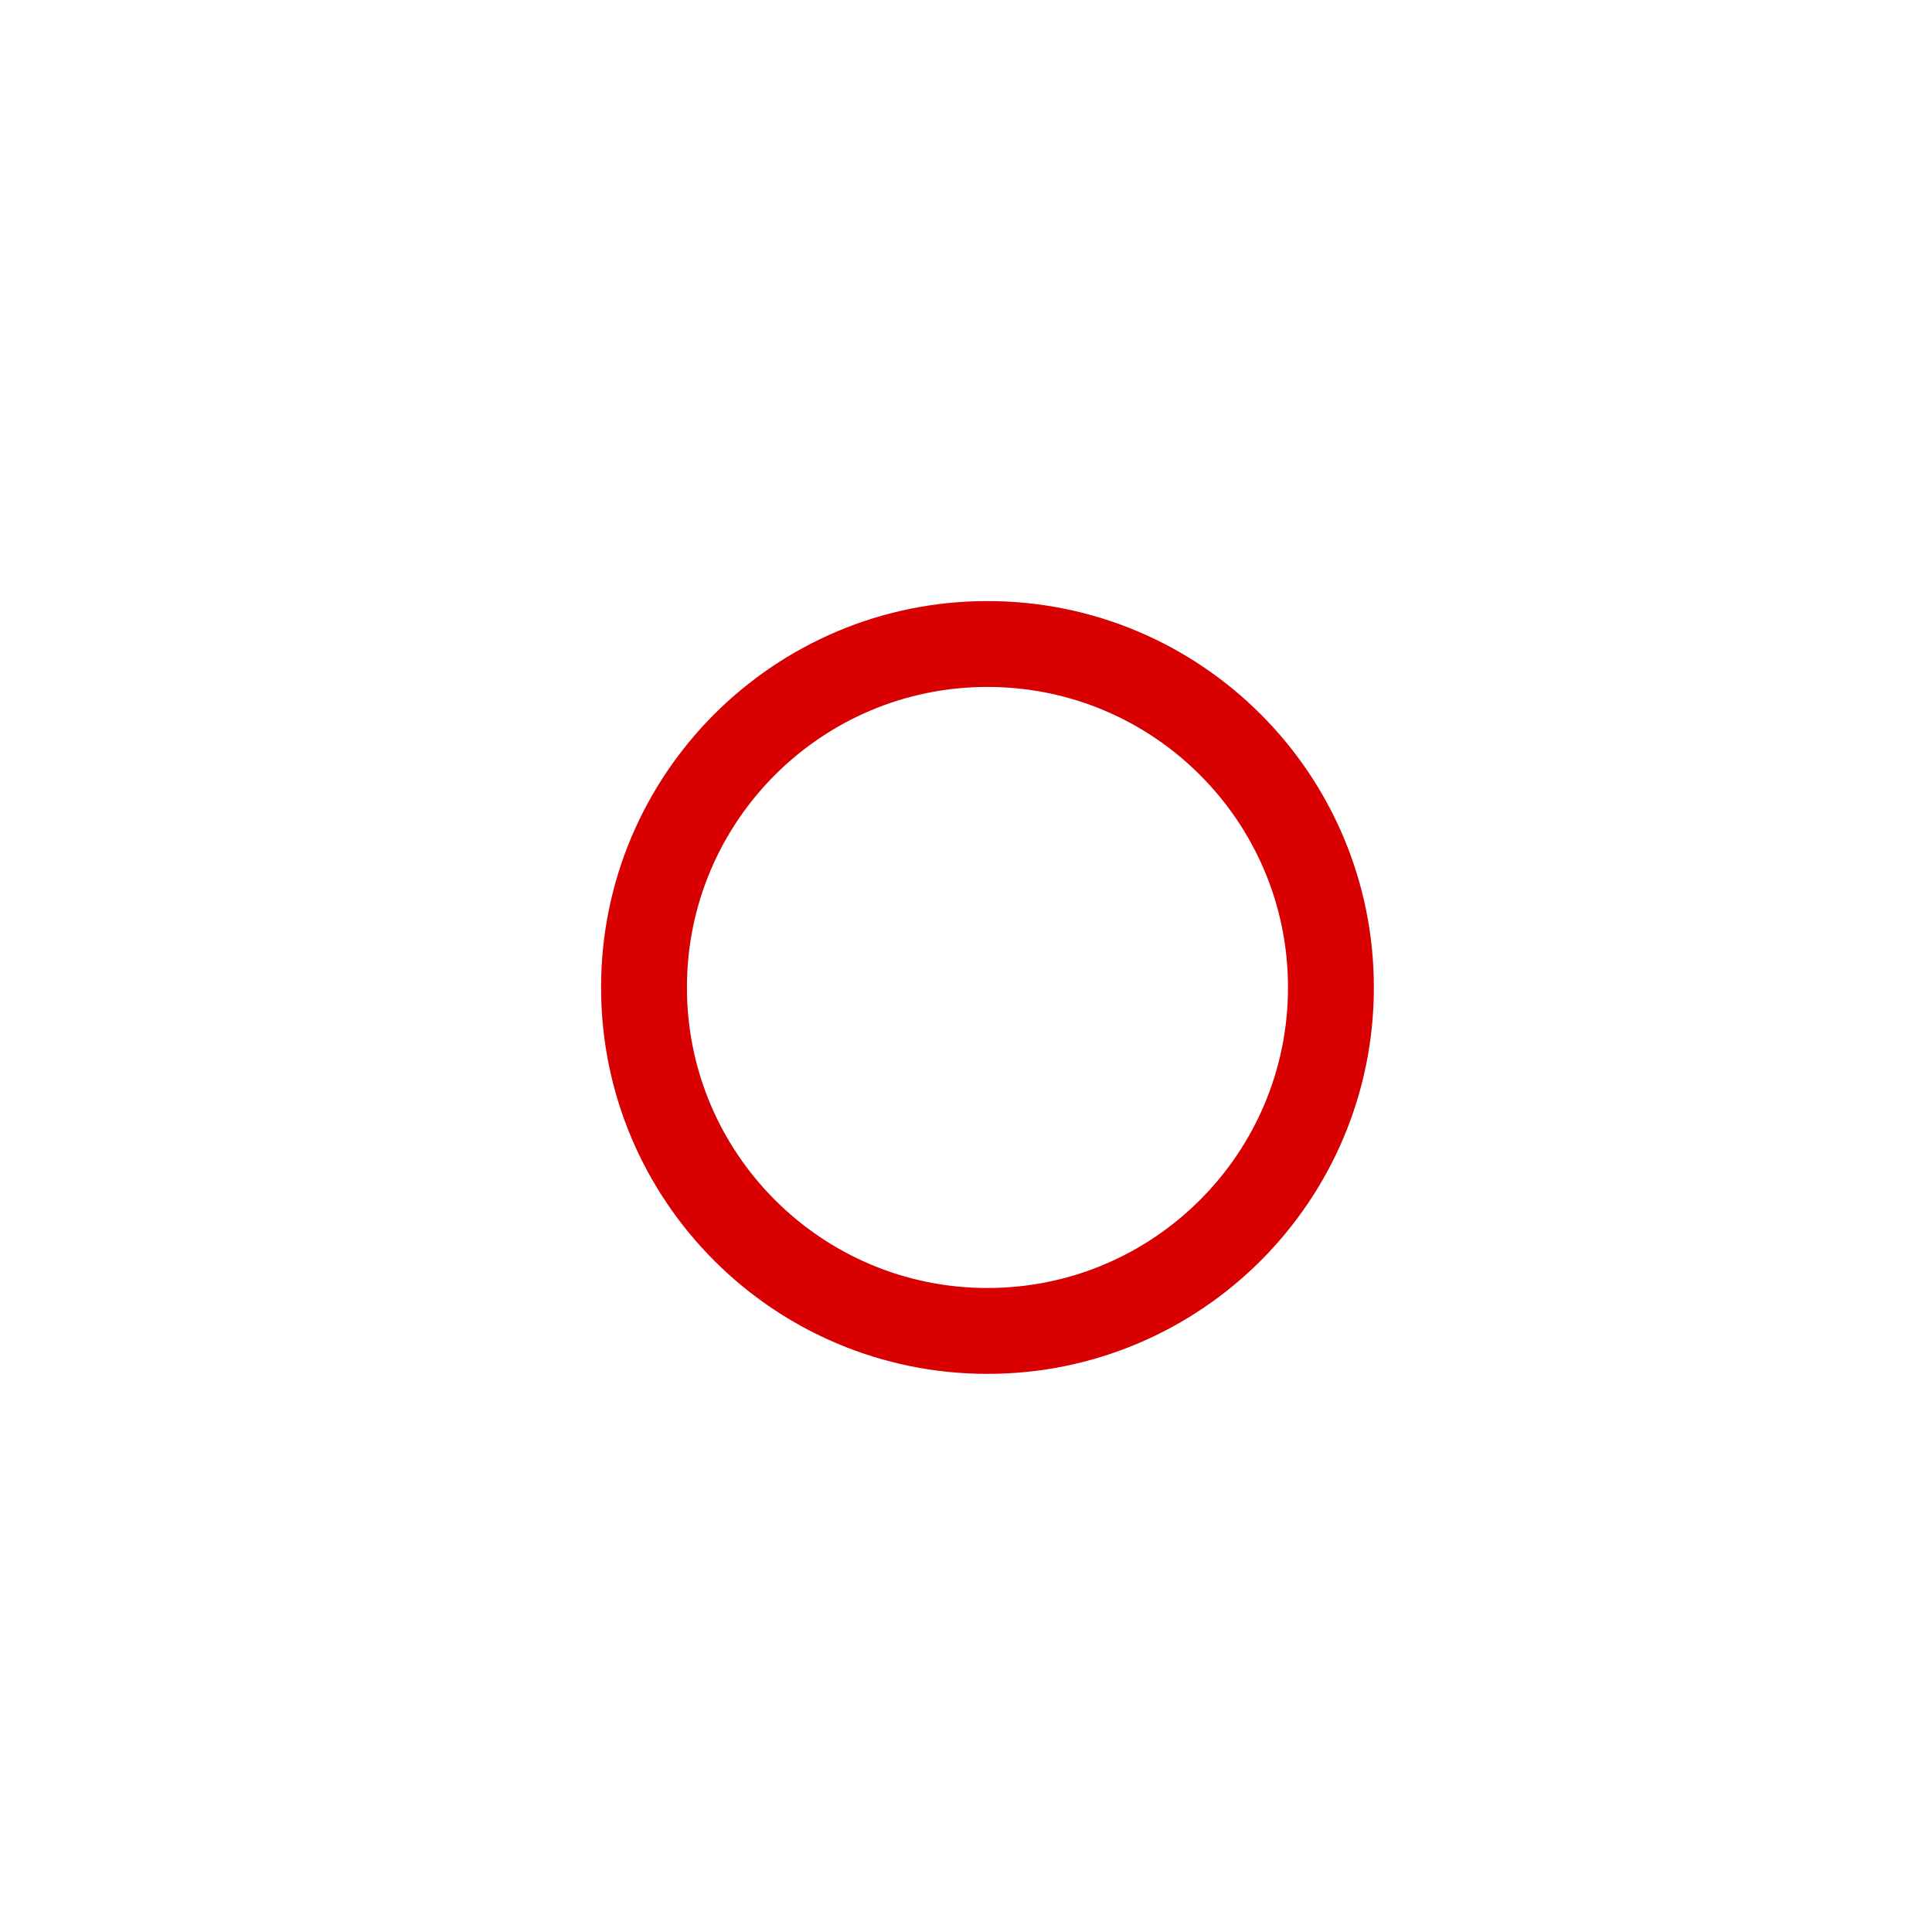
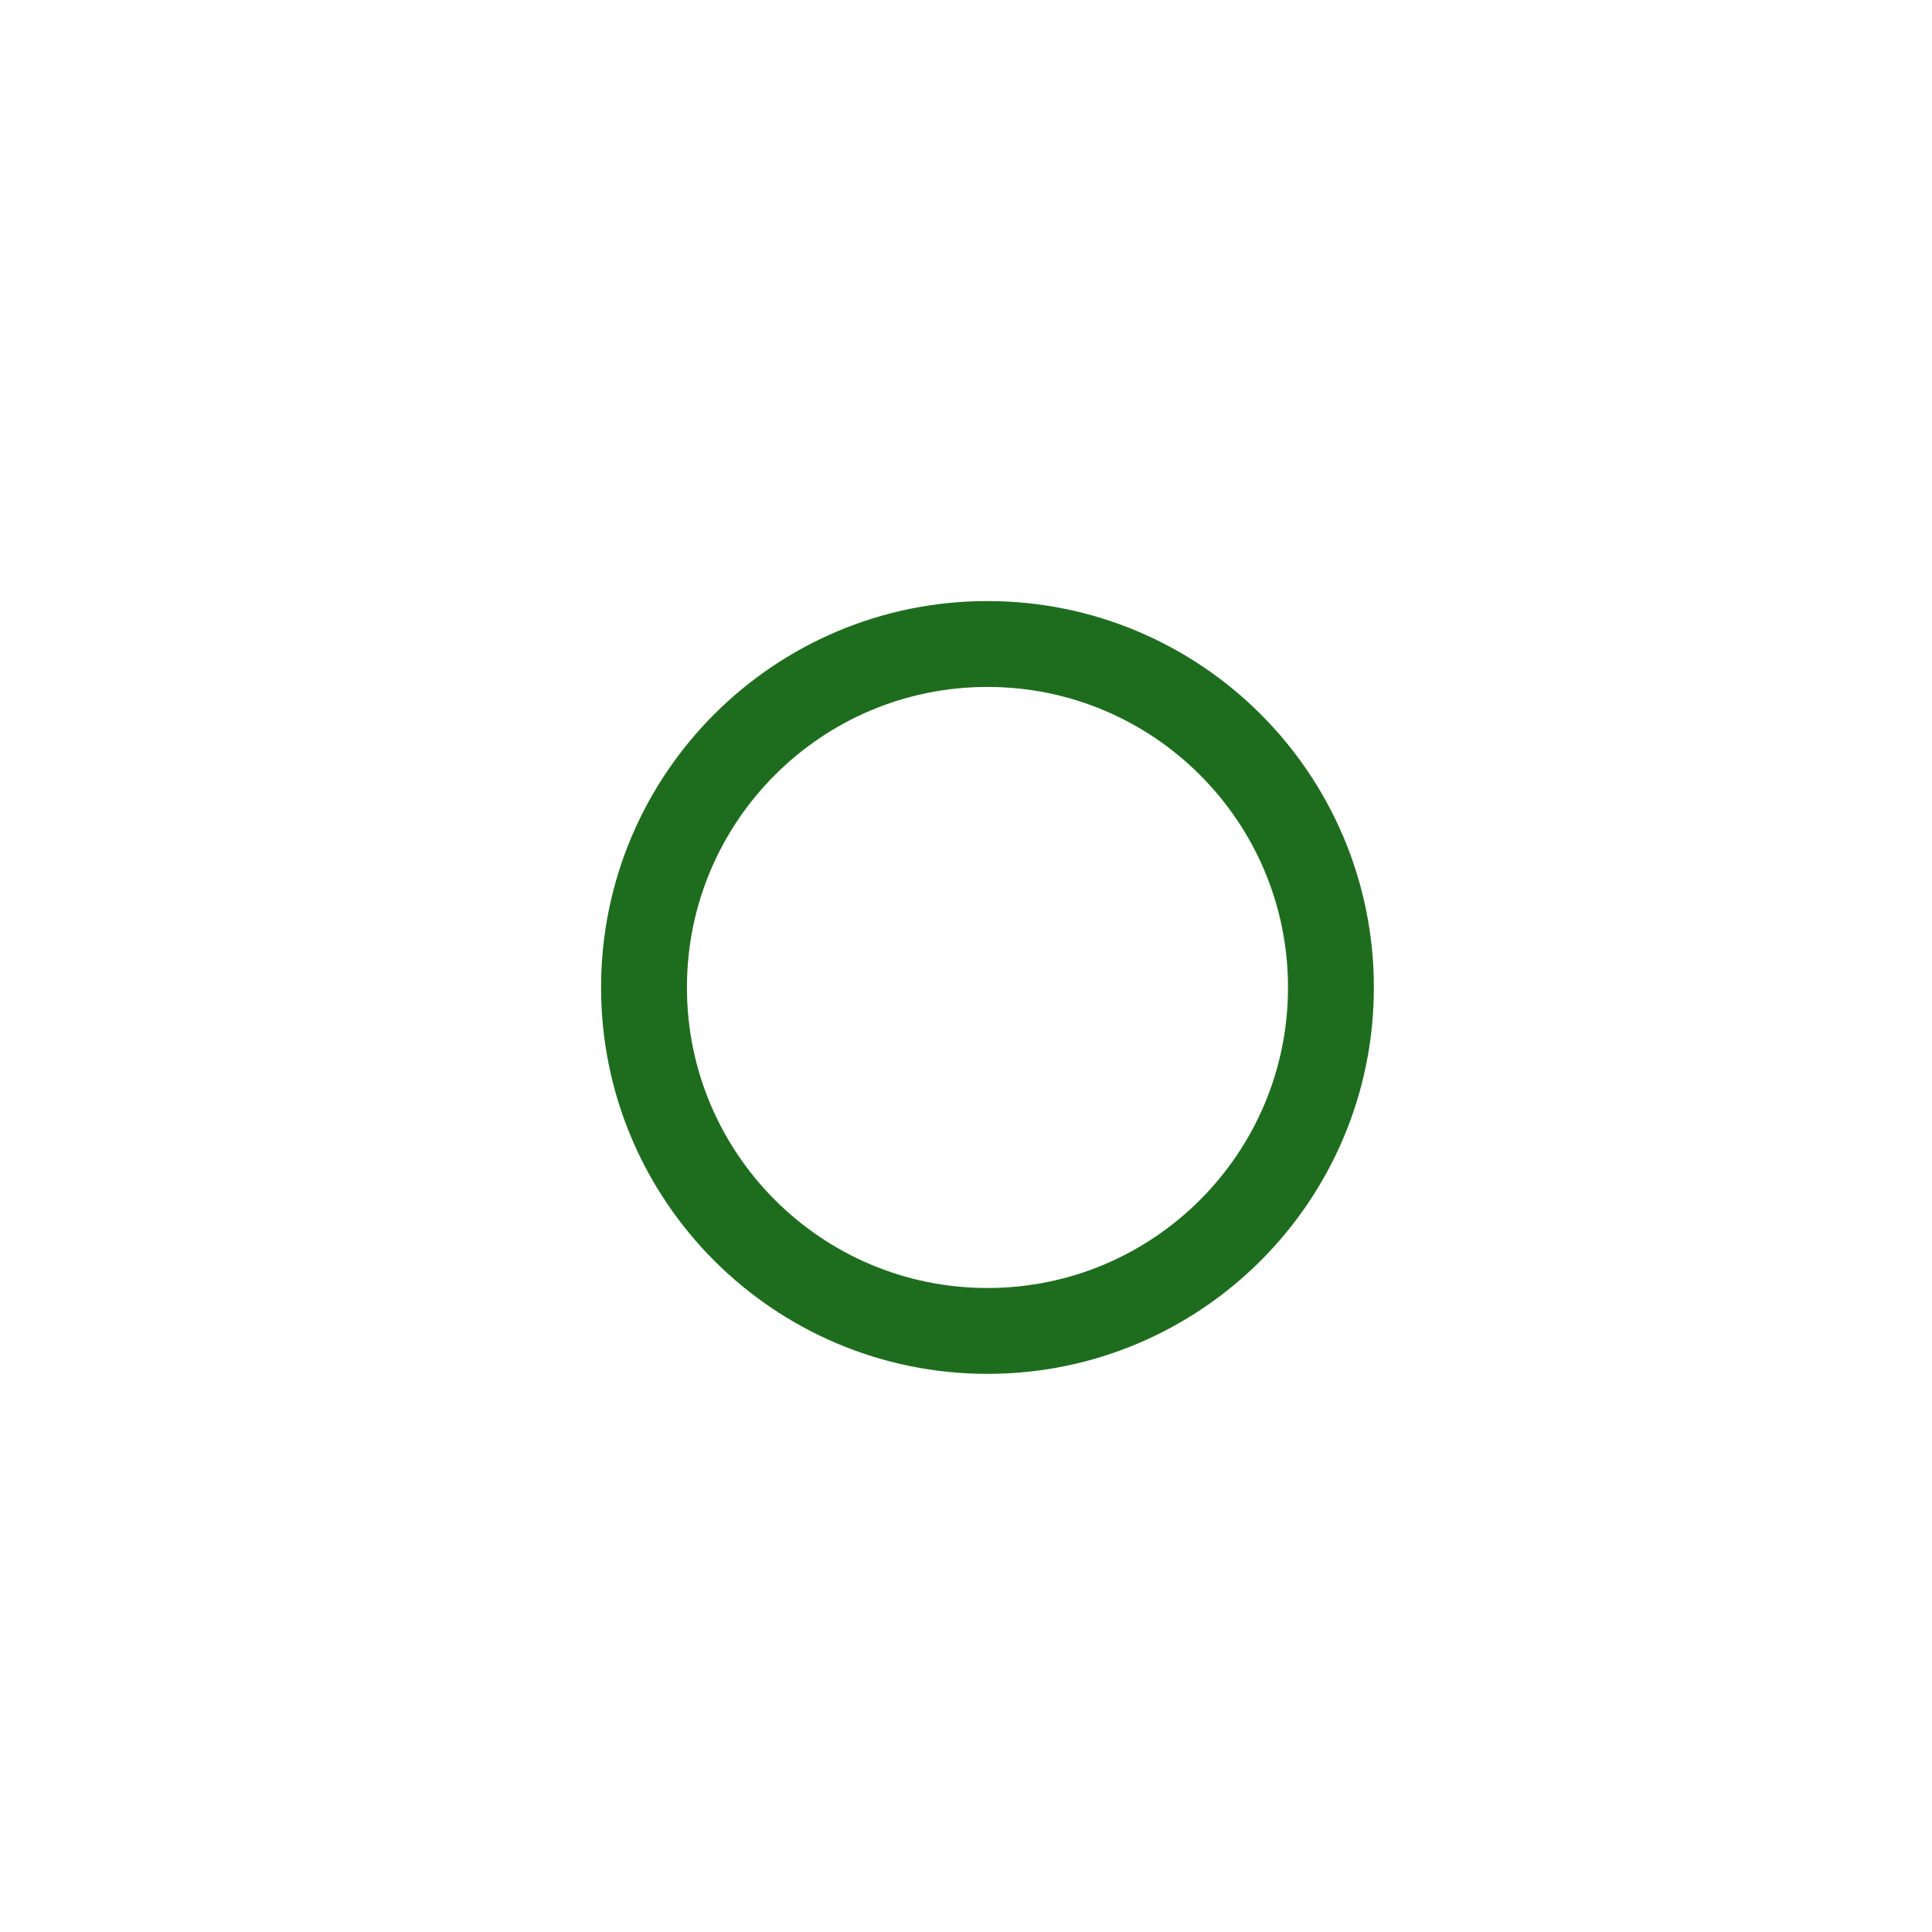
- <svg xmlns="http://www.w3.org/2000/svg" width="120" height="120" viewBox="0 0 45 45" stroke="#d80000">
+ <svg xmlns="http://www.w3.org/2000/svg" width="120" height="120" viewBox="0 0 45 45" stroke="#1e6d1e">
  <g fill="none" fill-rule="evenodd" transform="translate(1 1)" stroke-width="2">
    <circle cx="22" cy="22" r="6" stroke-opacity="0">
      <animate attributeName="r" begin="1.5s" dur="3s" values="6;22" calcMode="linear" repeatCount="indefinite" />
      <animate attributeName="stroke-opacity" begin="1.5s" dur="3s" values="1;0" calcMode="linear" repeatCount="indefinite" />
      <animate attributeName="stroke-width" begin="1.5s" dur="3s" values="2;0" calcMode="linear" repeatCount="indefinite" />
    </circle>
    <circle cx="22" cy="22" r="6" stroke-opacity="0">
      <animate attributeName="r" begin="3s" dur="3s" values="6;22" calcMode="linear" repeatCount="indefinite" />
      <animate attributeName="stroke-opacity" begin="3s" dur="3s" values="1;0" calcMode="linear" repeatCount="indefinite" />
      <animate attributeName="stroke-width" begin="3s" dur="3s" values="2;0" calcMode="linear" repeatCount="indefinite" />
    </circle>
    <circle cx="22" cy="22" r="8">
      <animate attributeName="r" begin="0s" dur="1.5s" values="6;1;2;3;4;5;6" calcMode="linear" repeatCount="indefinite" />
    </circle>
  </g>
</svg>
